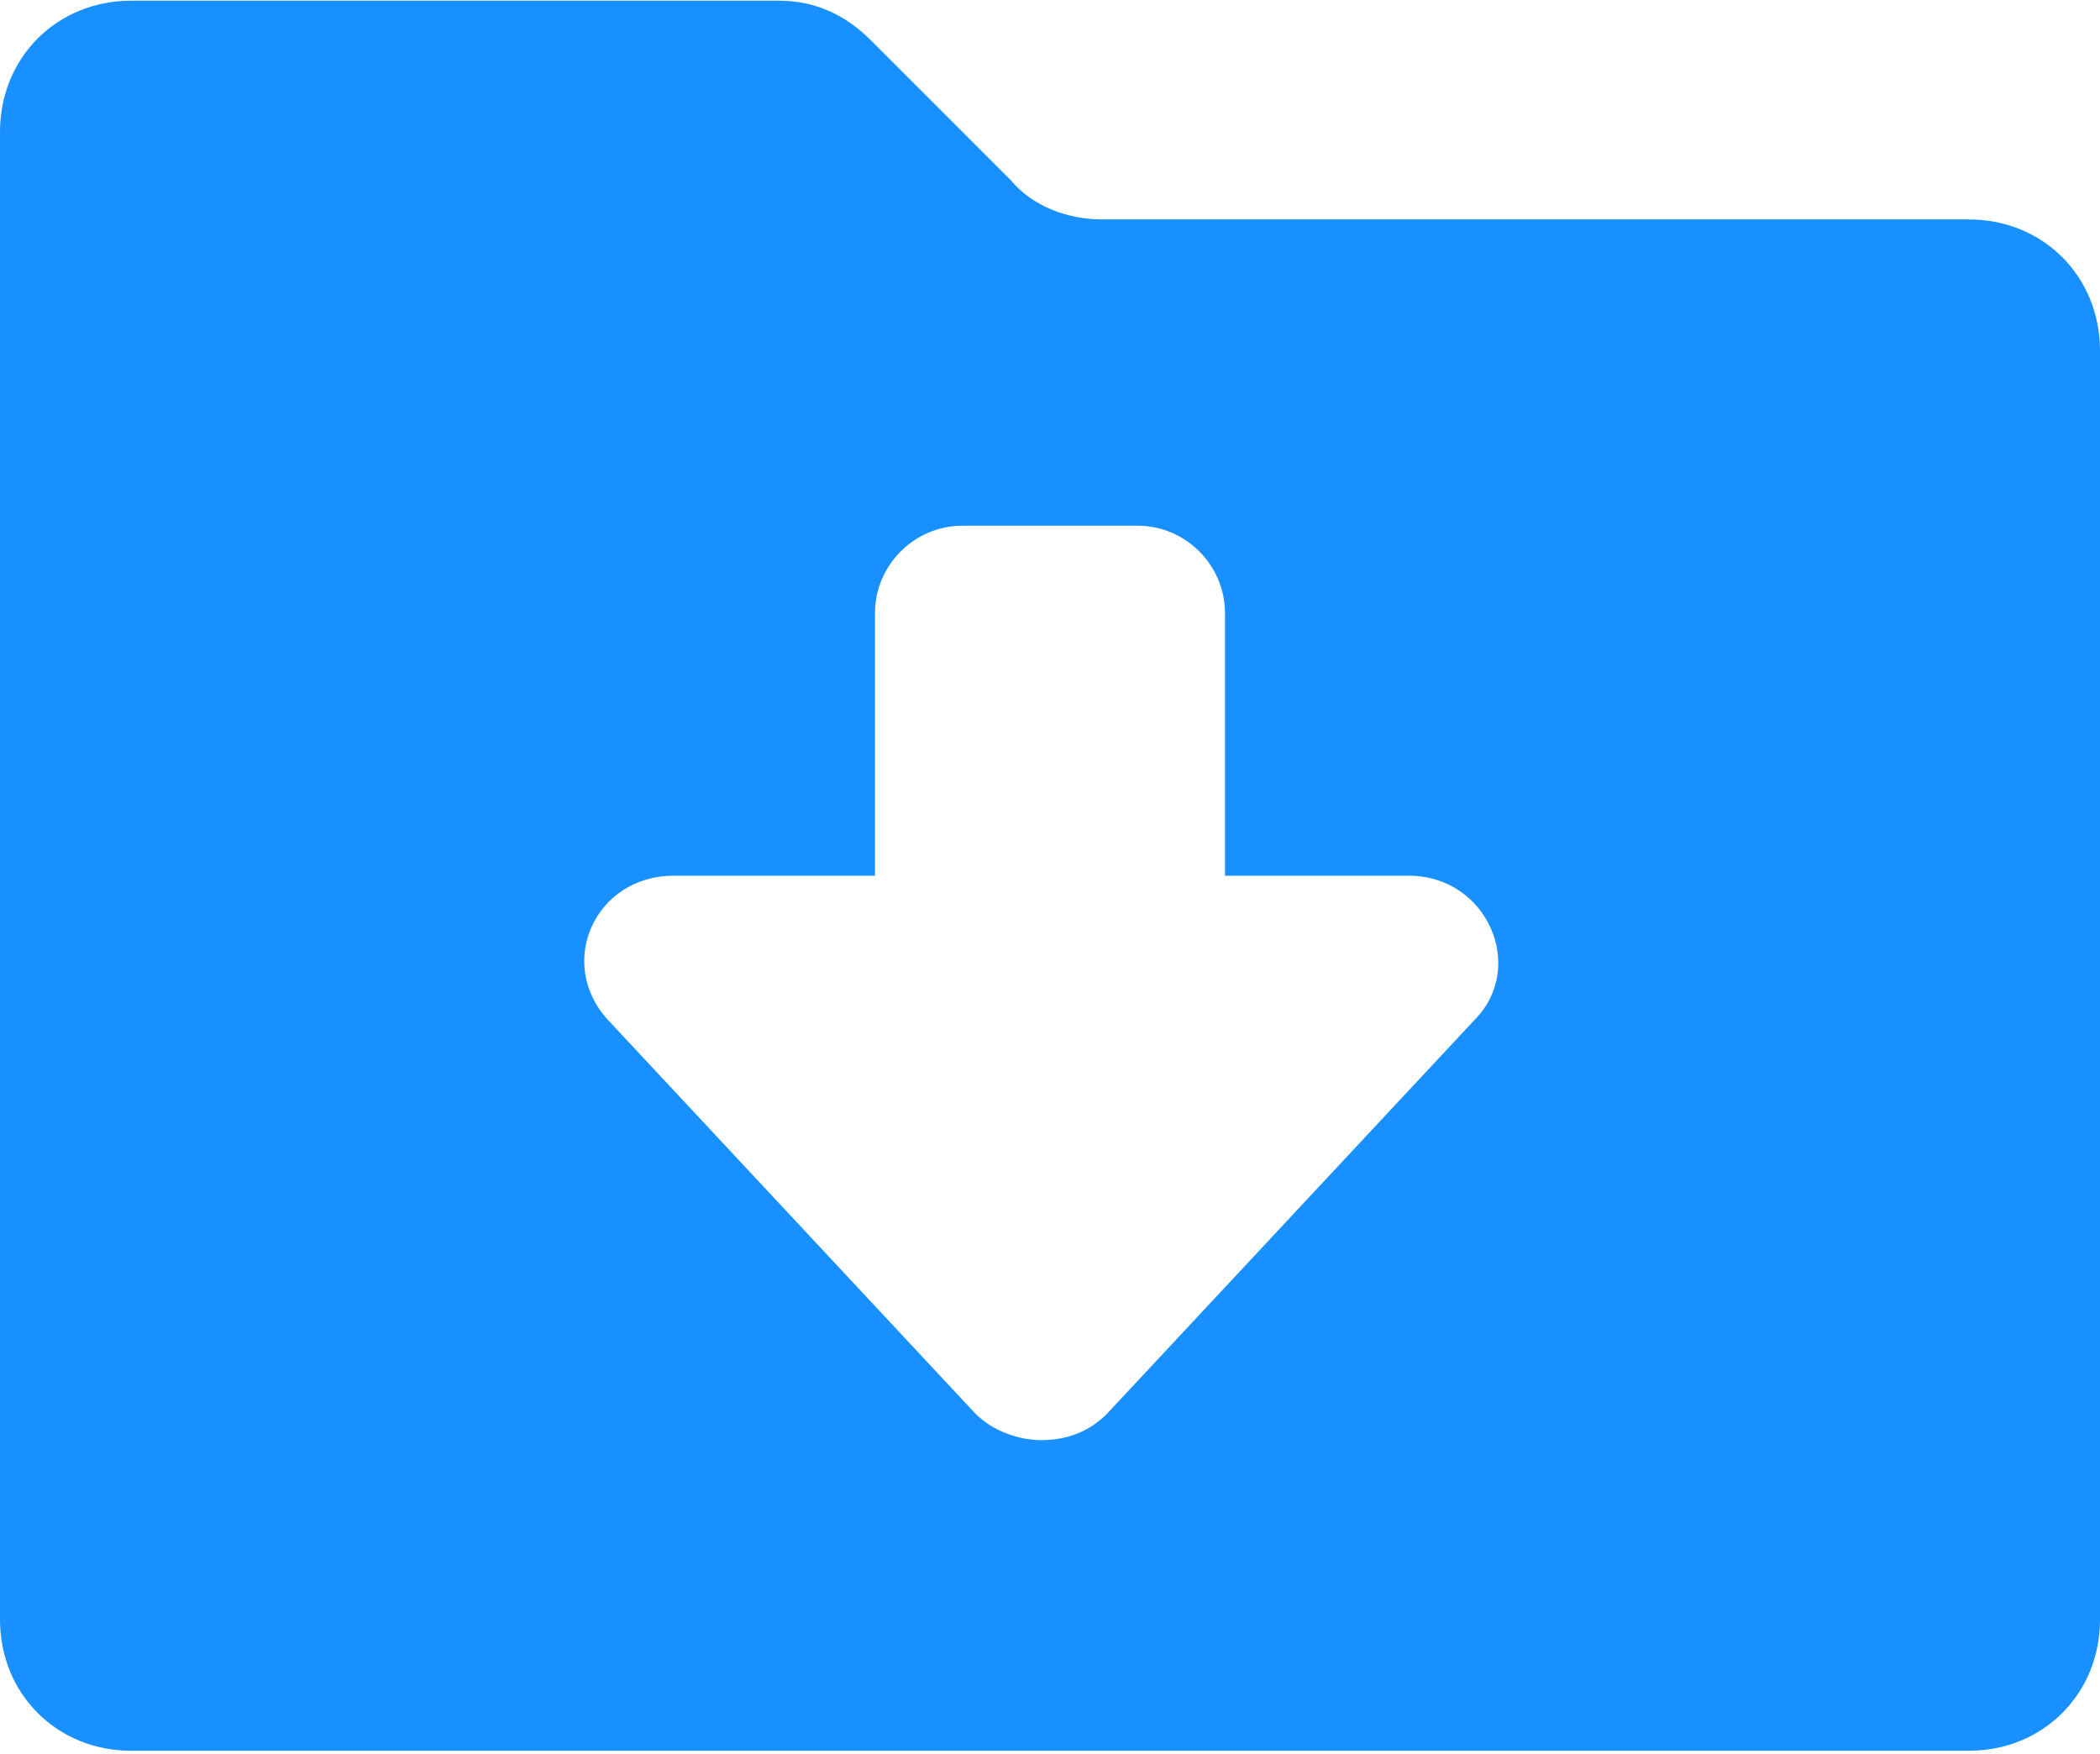
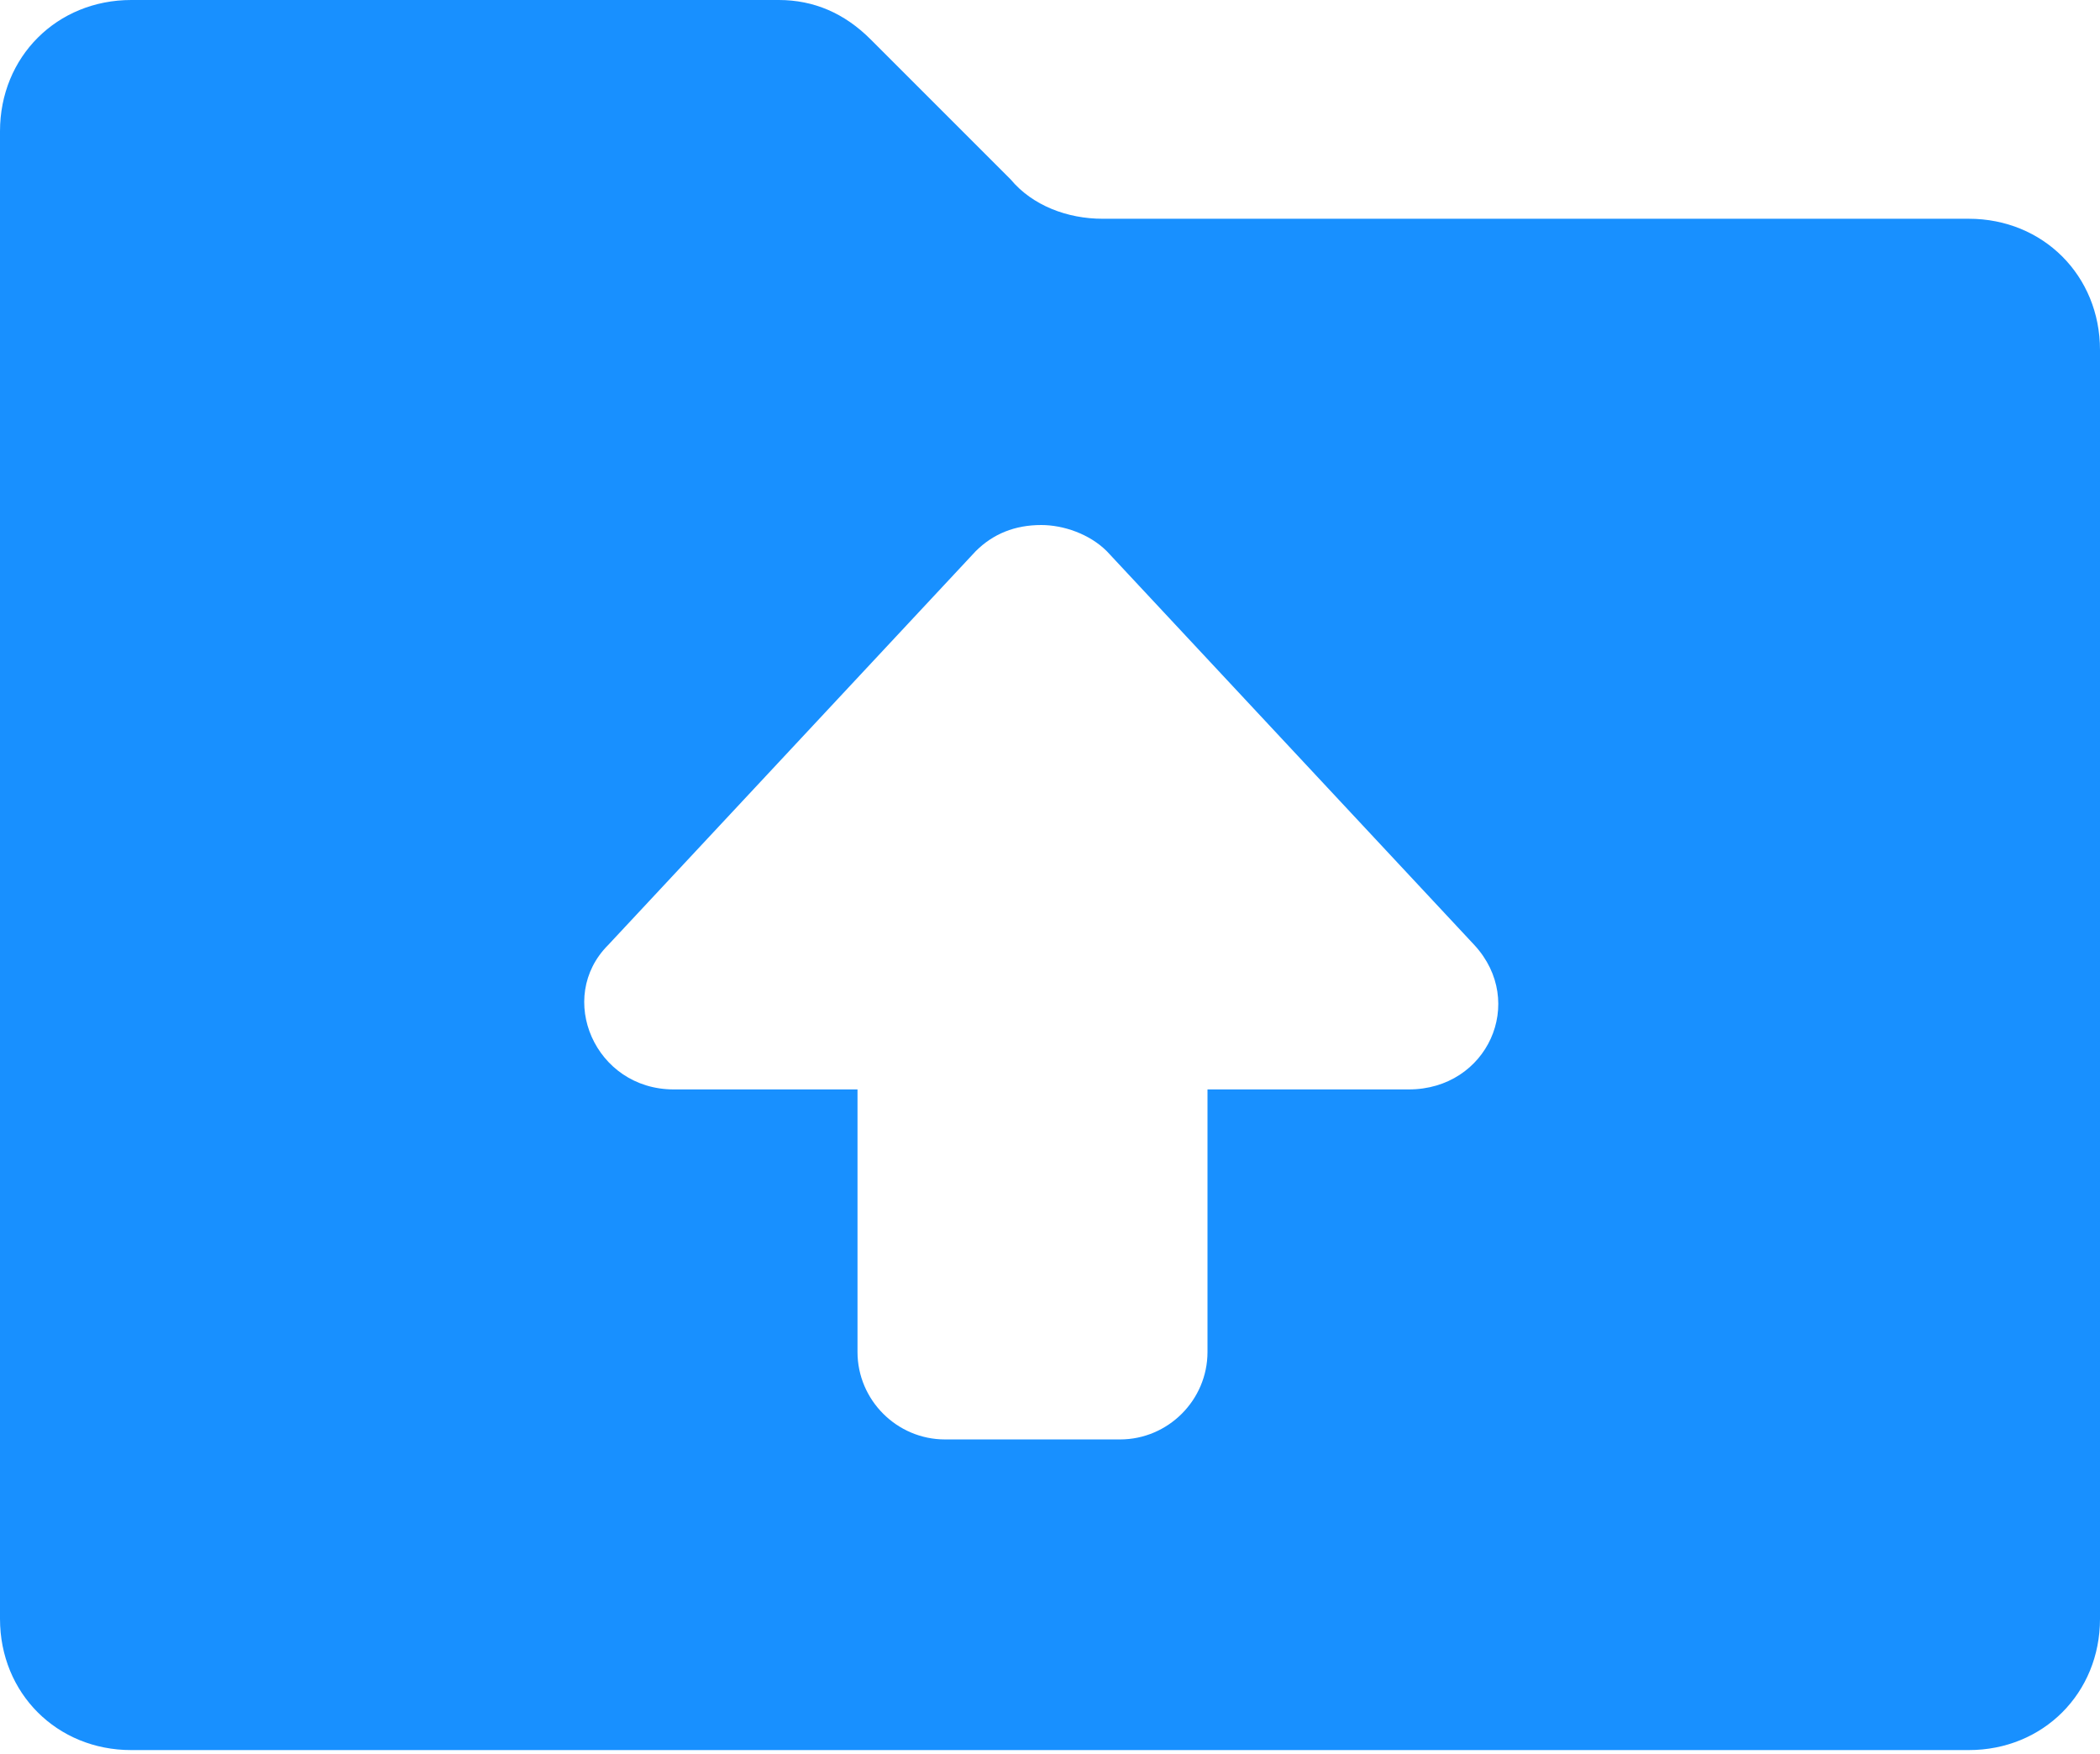
<svg xmlns="http://www.w3.org/2000/svg" width="200px" height="167px" viewBox="0 0 200 167" version="1.1">
  <g id="页面-1" stroke="none" stroke-width="1" fill="none" fill-rule="evenodd">
-     <g id="领用单待接受" transform="translate(-96, -373)" fill="#1890FF" fill-rule="nonzero">
-       <path d="M283.5,393.898 L201,393.898 C197.667,393.898 194.333,392.648 192.25,390.148 L178.917,376.815 C176.417,374.315 173.5,373.065 170.167,373.065 L108.5,373.065 C101.417,373.065 96,378.482 96,385.565 L96,527.232 C96,534.315 101.417,539.732 108.5,539.732 L283.5,539.732 C290.583,539.732 296,534.315 296,527.232 L296,406.398 C296,399.315 290.583,393.898 283.5,393.898 Z M236.417,470.148 L201.417,507.648 C199.75,509.315 197.667,510.148 195.167,510.148 C193.083,510.148 190.583,509.315 188.917,507.648 L153.917,470.148 C148.917,464.732 152.667,456.398 160.167,456.398 L179.333,456.398 L179.333,431.398 C179.333,426.815 183.083,423.065 187.667,423.065 L204.333,423.065 C208.917,423.065 212.667,426.815 212.667,431.398 L212.667,456.398 L230.167,456.398 C237.667,456.398 241.417,465.148 236.417,470.148 Z" id="形状" />
+     <g id="领用单待接受" transform="translate(-51, -566)" fill="#1890FF" fill-rule="nonzero">
+       <path d="M238.5,586.833 L156,586.833 C152.667,586.833 149.333,585.583 147.25,583.083 L133.917,569.75 C131.417,567.25 128.5,566 125.167,566 L63.5,566 C56.417,566 51,571.417 51,578.5 L51,720.167 C51,727.25 56.417,732.667 63.5,732.667 L238.5,732.667 C245.583,732.667 251,727.25 251,720.167 L251,599.333 C251,592.25 245.583,586.833 238.5,586.833 Z M108.917,656 L143.917,618.5 C145.583,616.833 147.667,616 150.167,616 C152.25,616 154.75,616.833 156.417,618.5 L191.417,656 C196.417,661.417 192.667,669.75 185.167,669.75 L166,669.75 L166,694.75 C166,699.333 162.25,703.083 157.667,703.083 L141,703.083 C136.417,703.083 132.667,699.333 132.667,694.75 L132.667,669.75 L115.167,669.75 C107.667,669.75 103.917,661 108.917,656 Z" id="形状" />
    </g>
  </g>
</svg>
